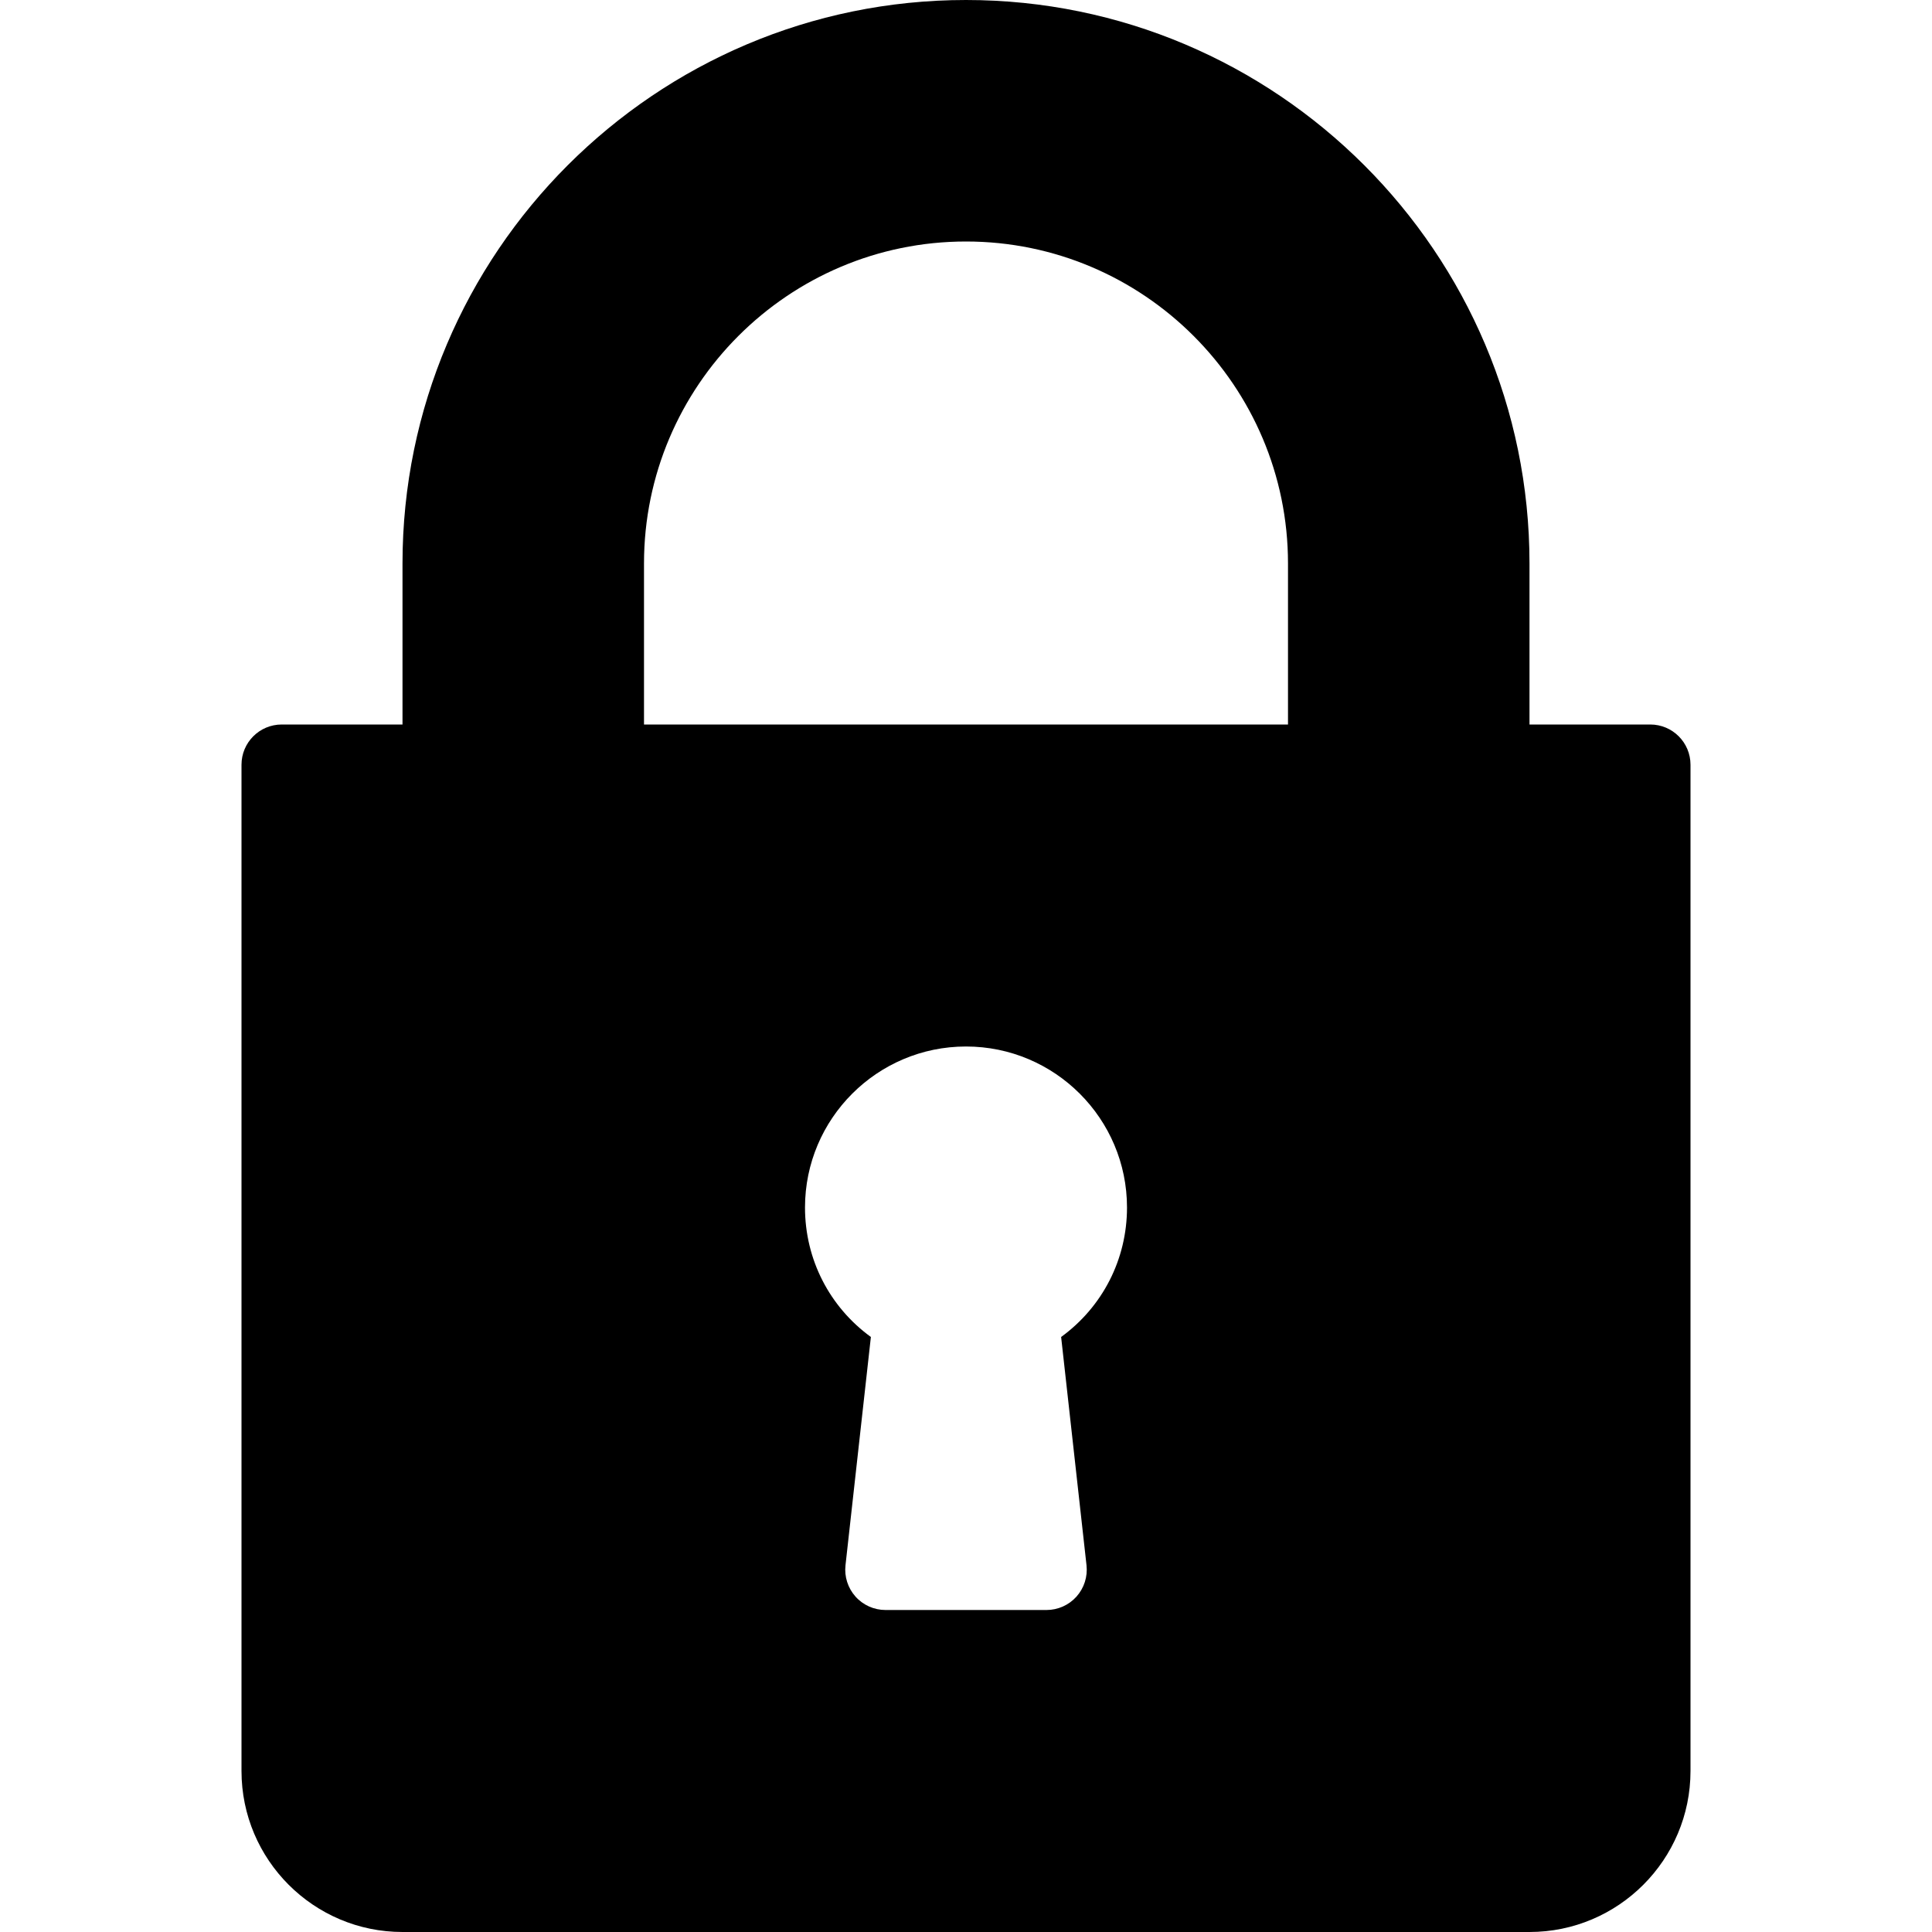
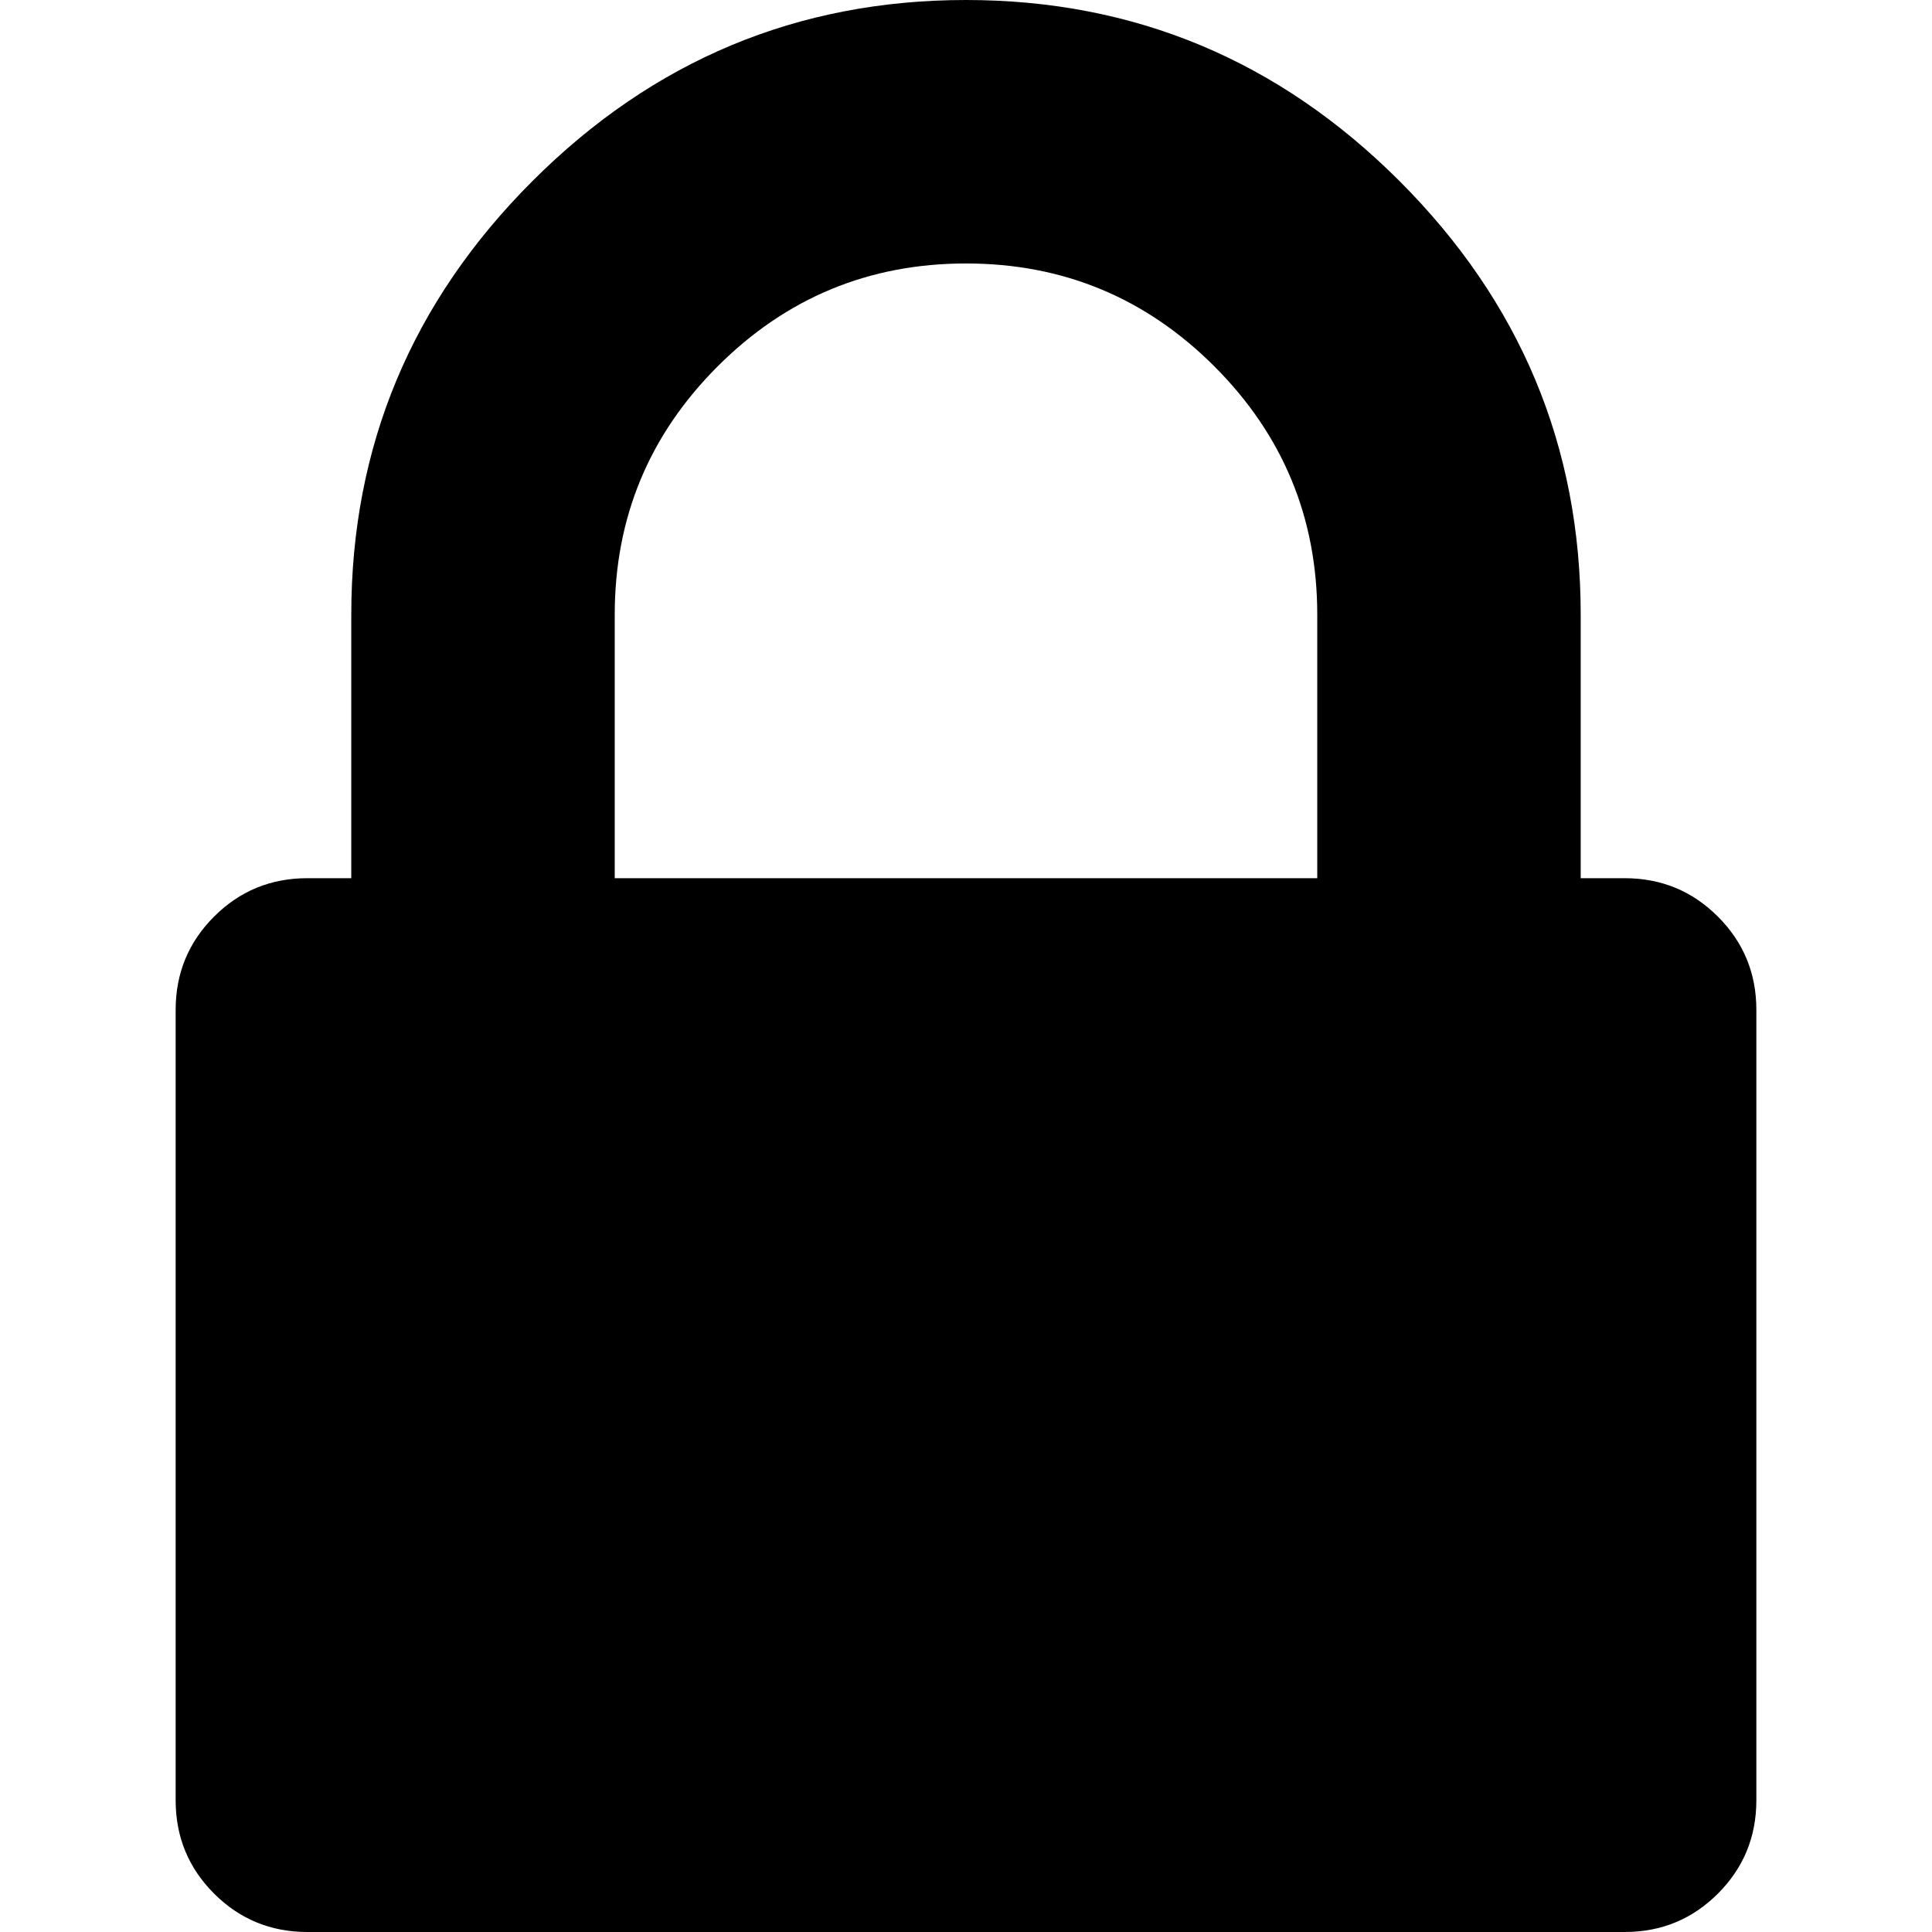
- <svg xmlns="http://www.w3.org/2000/svg" version="1.1" id="Capa_1" x="0px" y="0px" viewBox="0 0 512 512" style="enable-background:new 0 0 512 512;" xml:space="preserve">
+ <svg xmlns="http://www.w3.org/2000/svg" version="1.1" id="Capa_1" x="0px" y="0px" width="401.998px" height="401.998px" viewBox="0 0 401.998 401.998" style="enable-background:new 0 0 401.998 401.998;" xml:space="preserve">
  <g>
-     <g>
-       <path d="M437.333,192h-32v-42.667C405.333,66.99,338.344,0,256,0S106.667,66.99,106.667,149.333V192h-32    C68.771,192,64,196.771,64,202.667v266.667C64,492.865,83.135,512,106.667,512h298.667C428.865,512,448,492.865,448,469.333    V202.667C448,196.771,443.229,192,437.333,192z M287.938,414.823c0.333,3.01-0.635,6.031-2.656,8.292    c-2.021,2.26-4.917,3.552-7.948,3.552h-42.667c-3.031,0-5.927-1.292-7.948-3.552c-2.021-2.26-2.99-5.281-2.656-8.292l6.729-60.51    c-10.927-7.948-17.458-20.521-17.458-34.313c0-23.531,19.135-42.667,42.667-42.667s42.667,19.135,42.667,42.667    c0,13.792-6.531,26.365-17.458,34.313L287.938,414.823z M341.333,192H170.667v-42.667C170.667,102.281,208.948,64,256,64    s85.333,38.281,85.333,85.333V192z" />
-     </g>
+     <path d="M357.45,190.721c-5.331-5.33-11.8-7.993-19.417-7.993h-9.131v-54.821c0-35.022-12.559-65.093-37.685-90.218   C266.093,12.563,236.025,0,200.998,0c-35.026,0-65.1,12.563-90.222,37.688C85.65,62.814,73.091,92.884,73.091,127.907v54.821   h-9.135c-7.611,0-14.084,2.663-19.414,7.993c-5.33,5.326-7.994,11.799-7.994,19.417V374.59c0,7.611,2.665,14.086,7.994,19.417   c5.33,5.325,11.803,7.991,19.414,7.991H338.04c7.617,0,14.085-2.663,19.417-7.991c5.325-5.331,7.994-11.806,7.994-19.417V210.135   C365.455,202.523,362.782,196.051,357.45,190.721z M274.087,182.728H127.909v-54.821c0-20.175,7.139-37.402,21.414-51.675   c14.277-14.275,31.501-21.411,51.678-21.411c20.179,0,37.399,7.135,51.677,21.411c14.271,14.272,21.409,31.5,21.409,51.675V182.728   z" />
  </g>
  <g>
</g>
  <g>
</g>
  <g>
</g>
  <g>
</g>
  <g>
</g>
  <g>
</g>
  <g>
</g>
  <g>
</g>
  <g>
</g>
  <g>
</g>
  <g>
</g>
  <g>
</g>
  <g>
</g>
  <g>
</g>
  <g>
</g>
</svg>
